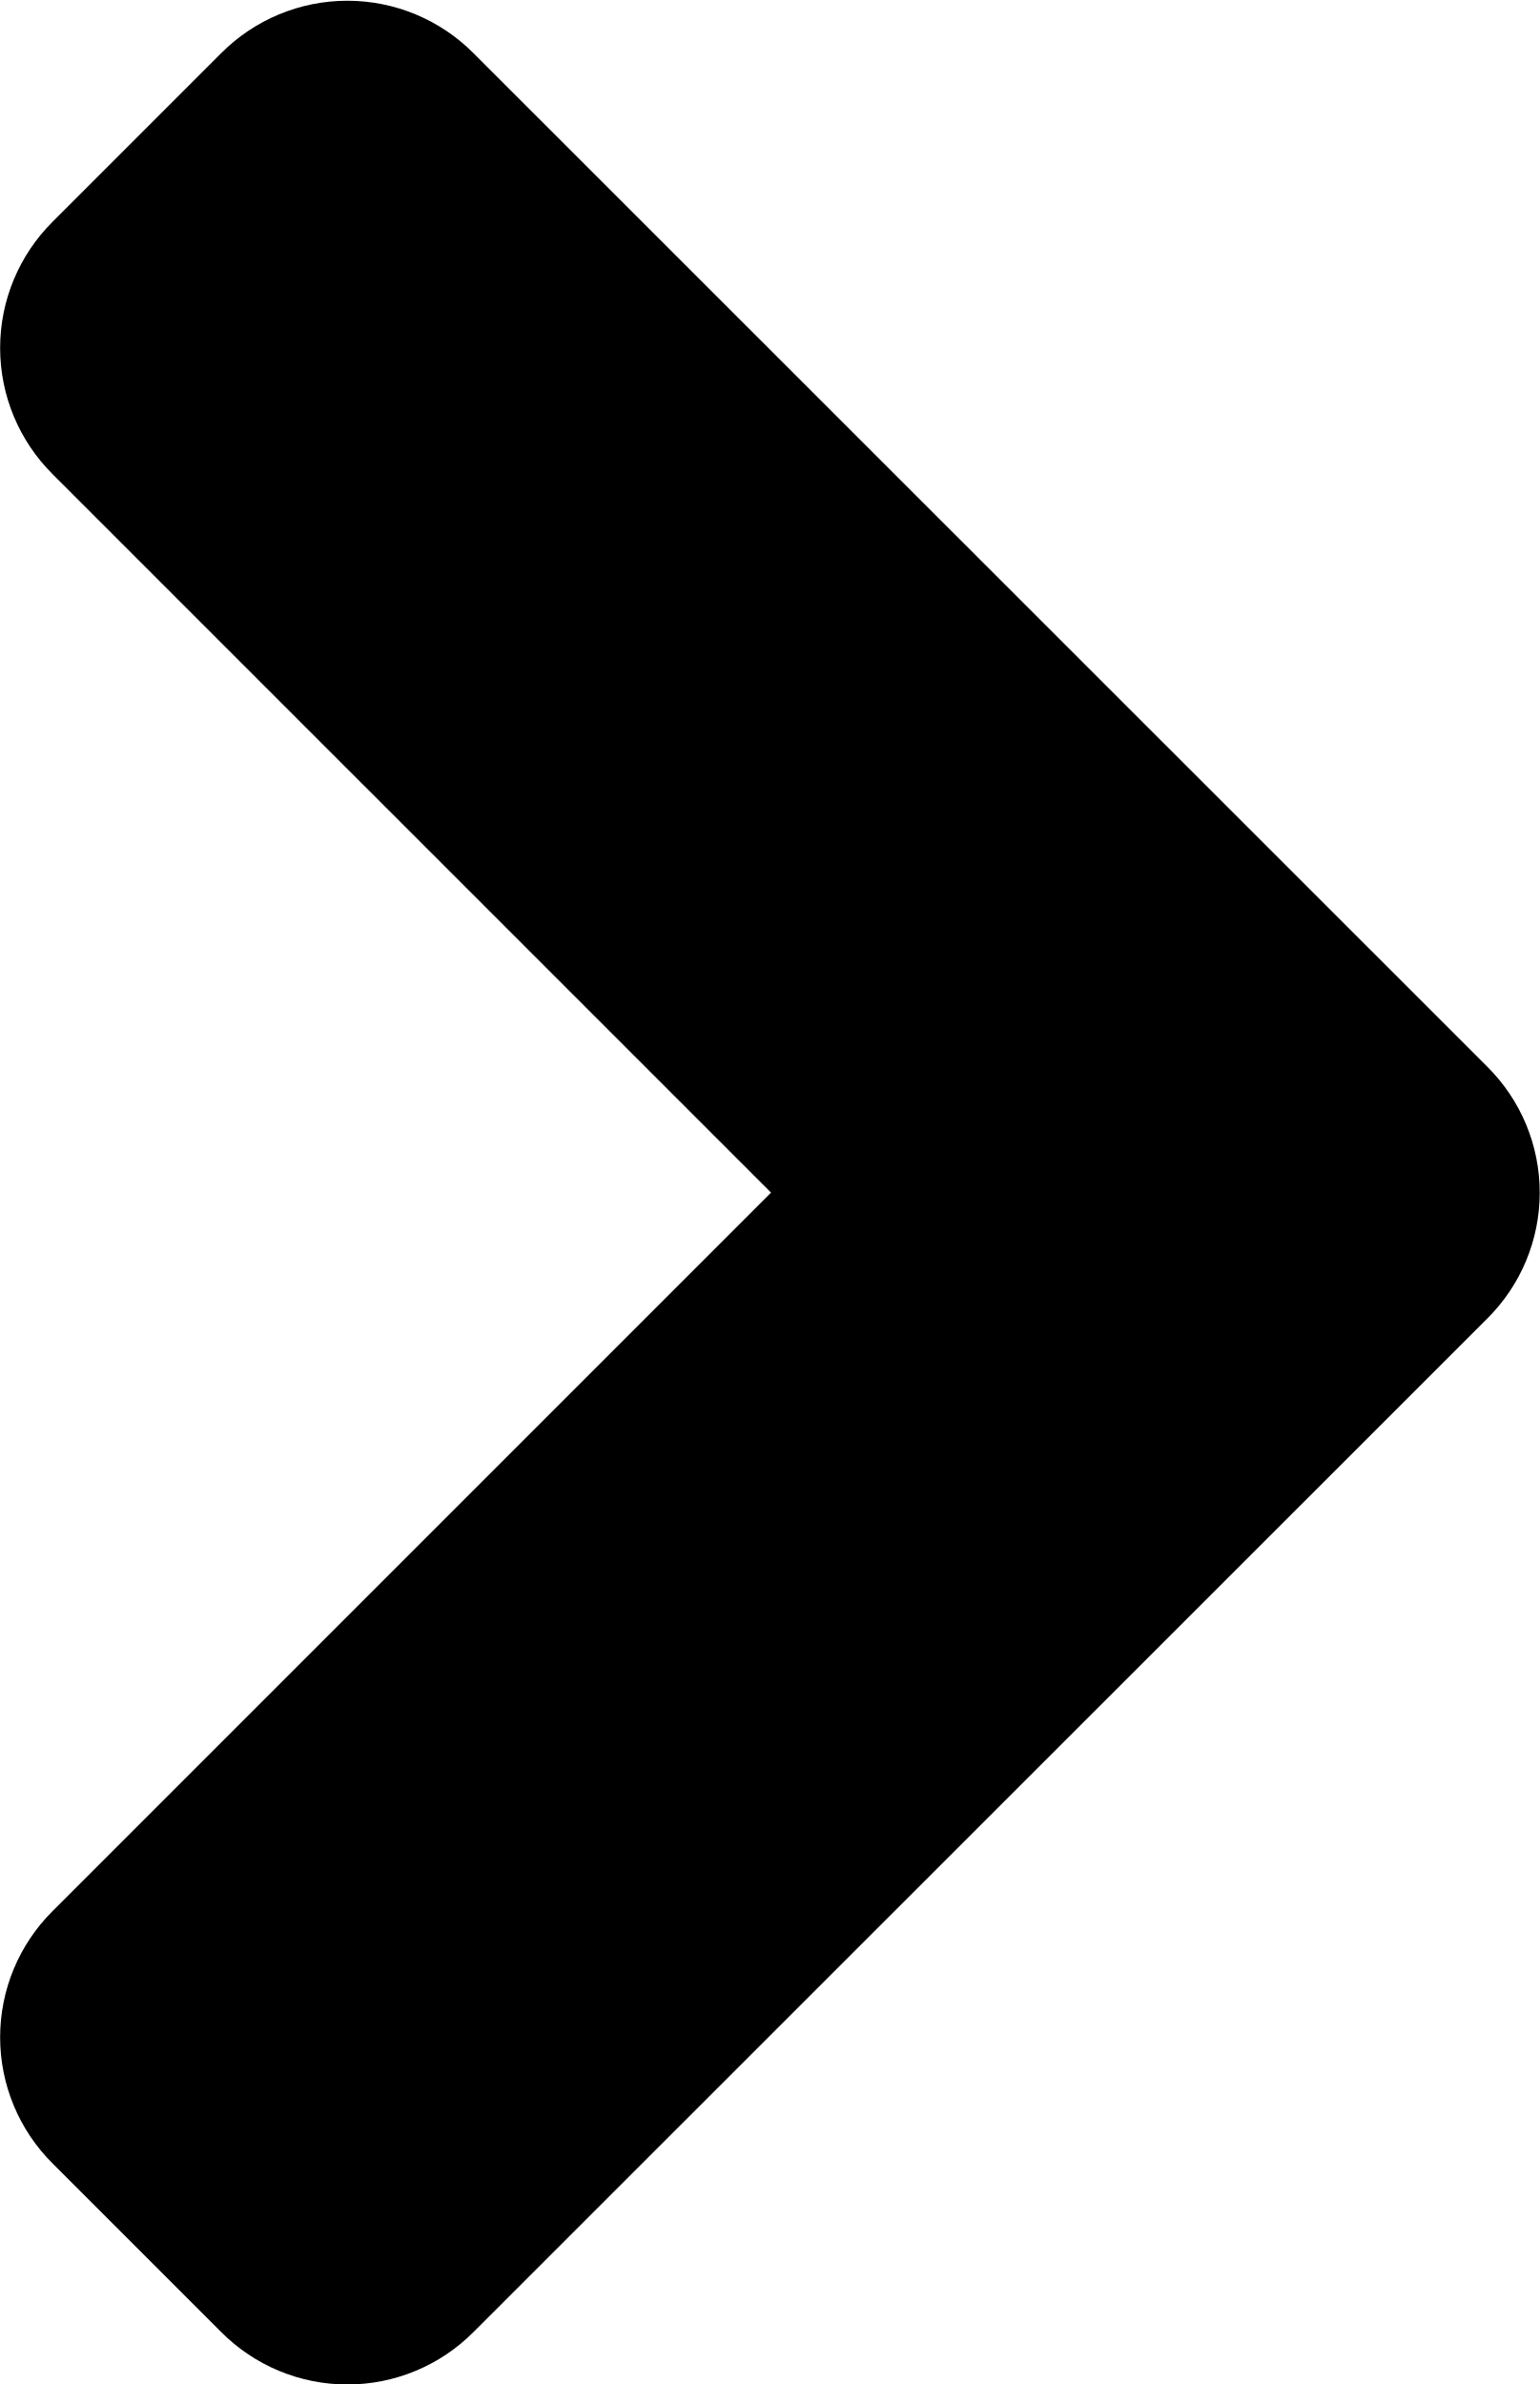
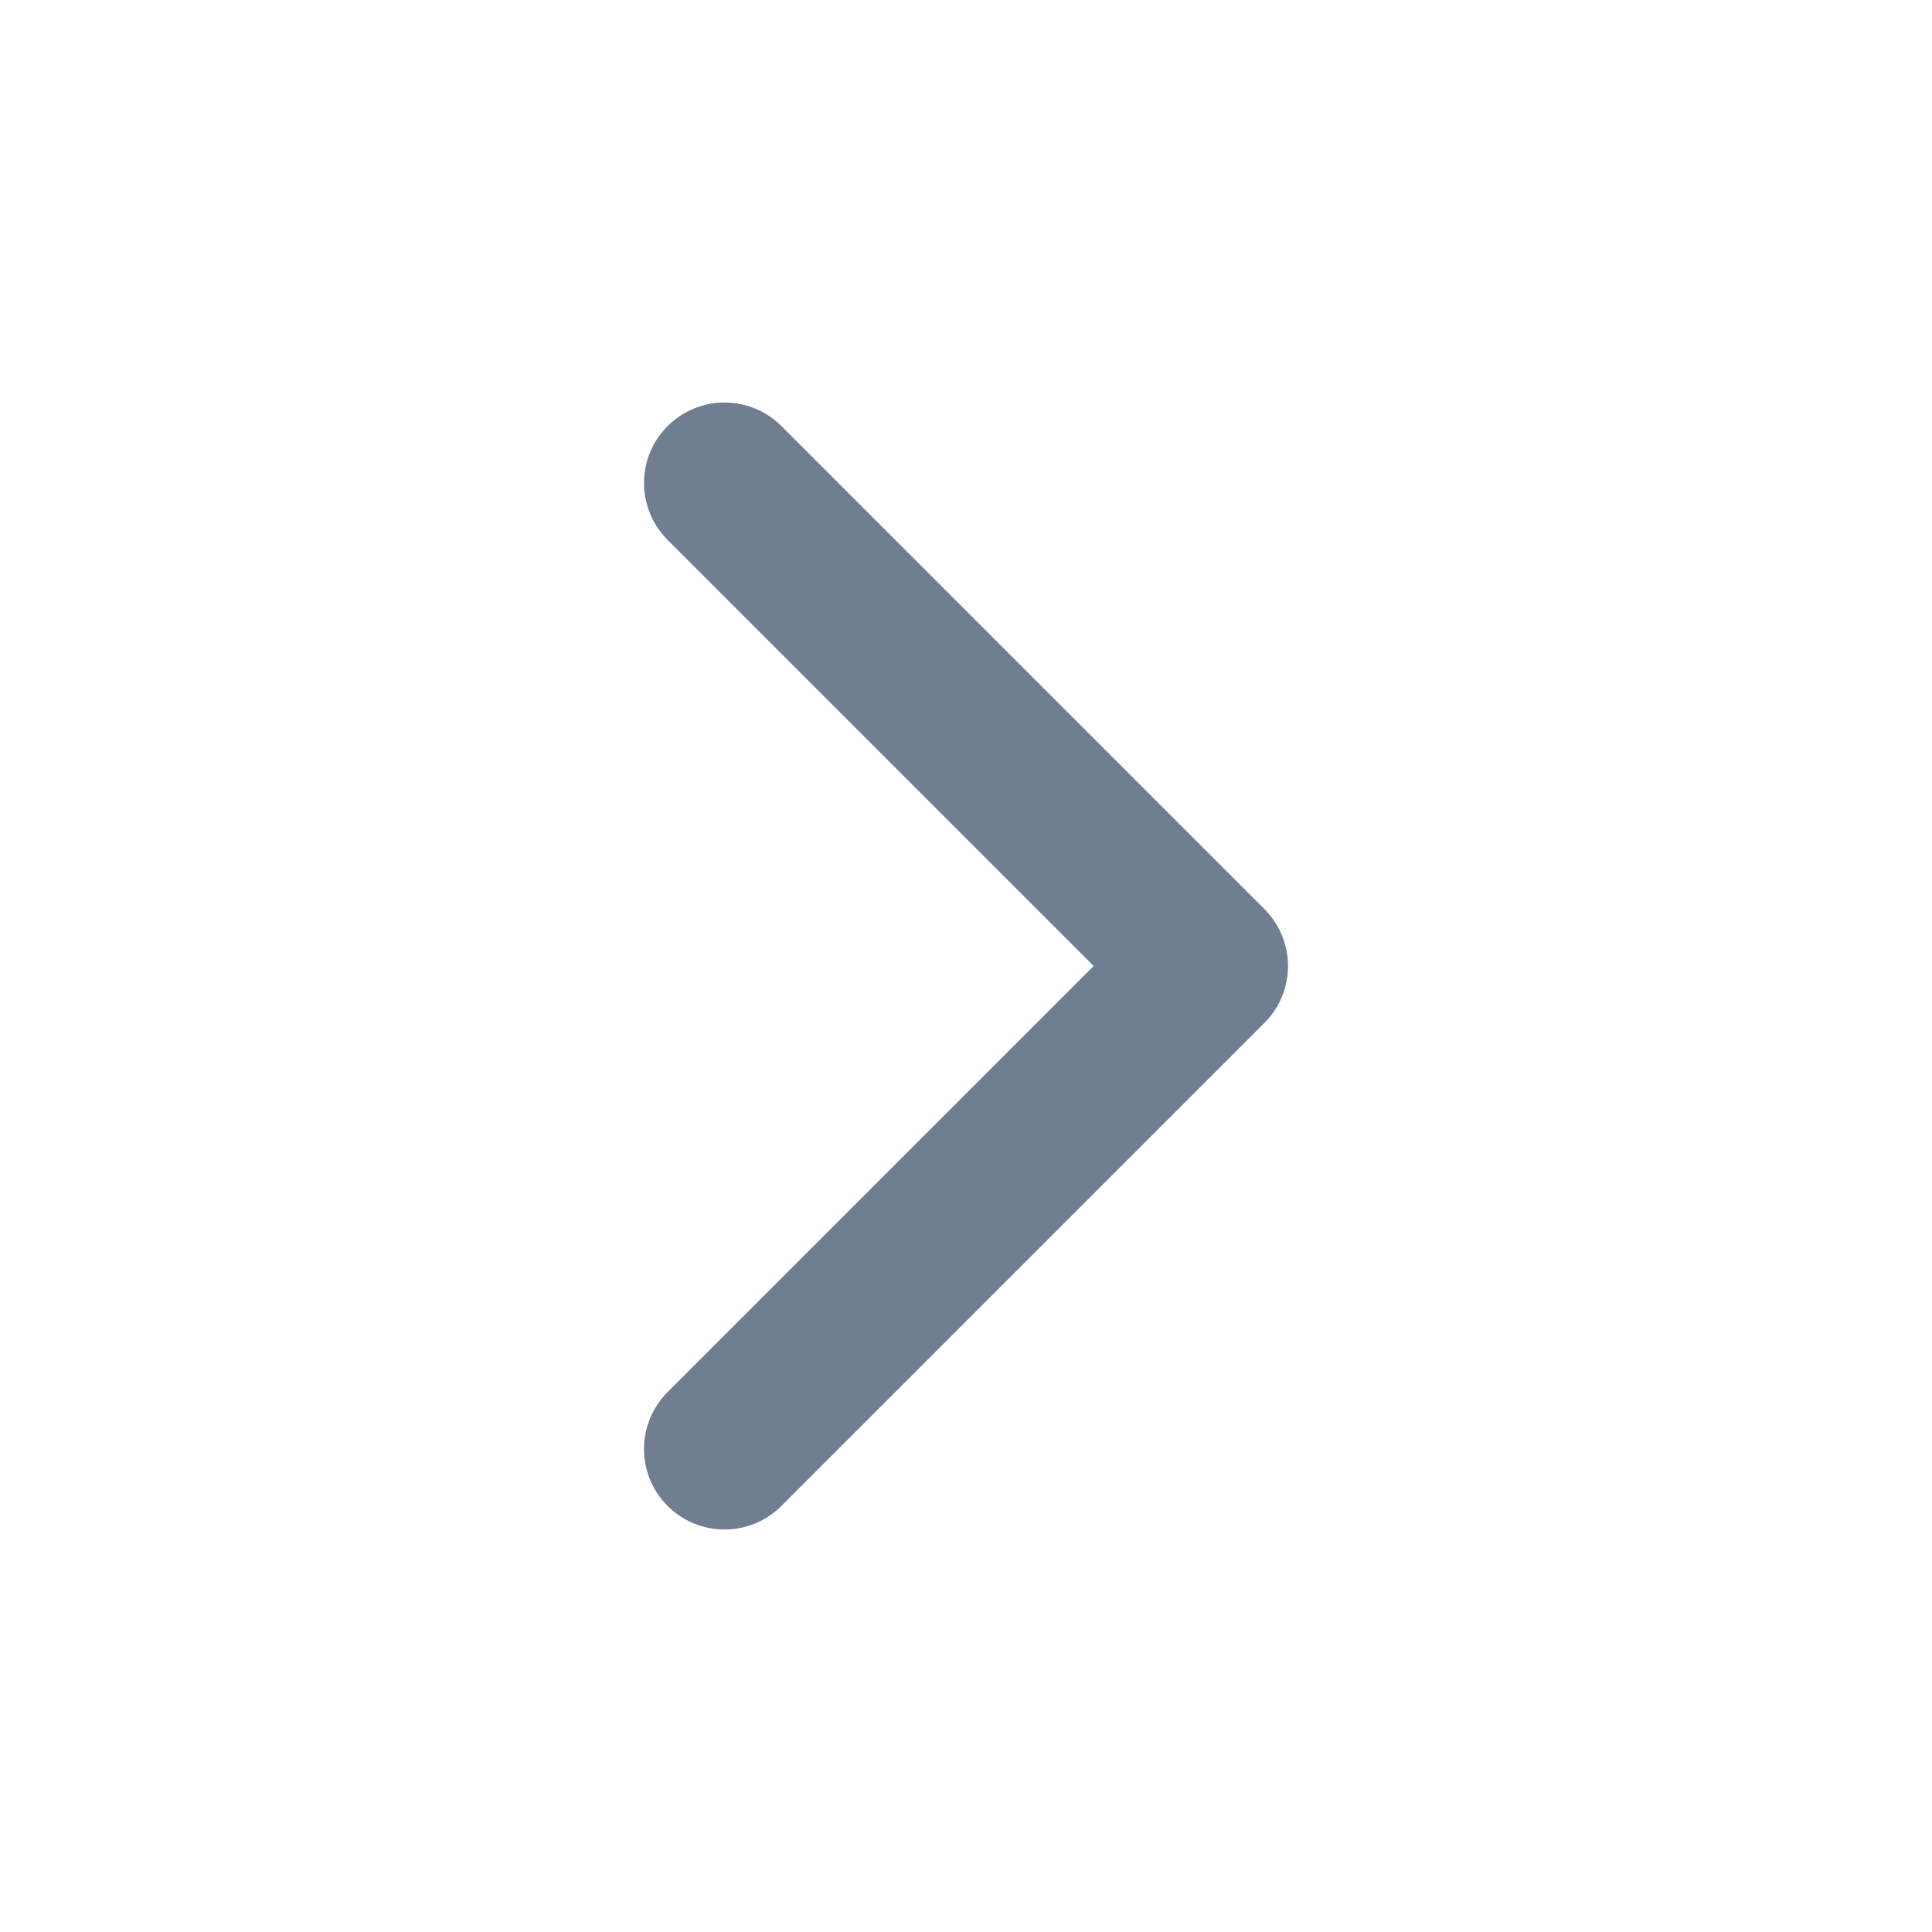
- <svg xmlns="http://www.w3.org/2000/svg" viewBox="0 0 5 7.742">
-   <path d="M4.83 4.282L1.538 7.573a.578.578 0 01-.82 0l-.547-.547a.578.578 0 010-.82l2.333-2.333L.171 1.54a.578.578 0 010-.82L.718.173a.578.578 0 01.82 0L4.83 3.464a.576.576 0 010 .818z" fill="currentColor" />
+ <svg xmlns="http://www.w3.org/2000/svg" width="24" height="24" viewBox="0 0 24 24" fill="none">
+   <path d="M9 6L15 12L9 18" stroke="#6F7E90" stroke-width="2" stroke-linecap="round" stroke-linejoin="round" />
</svg>
